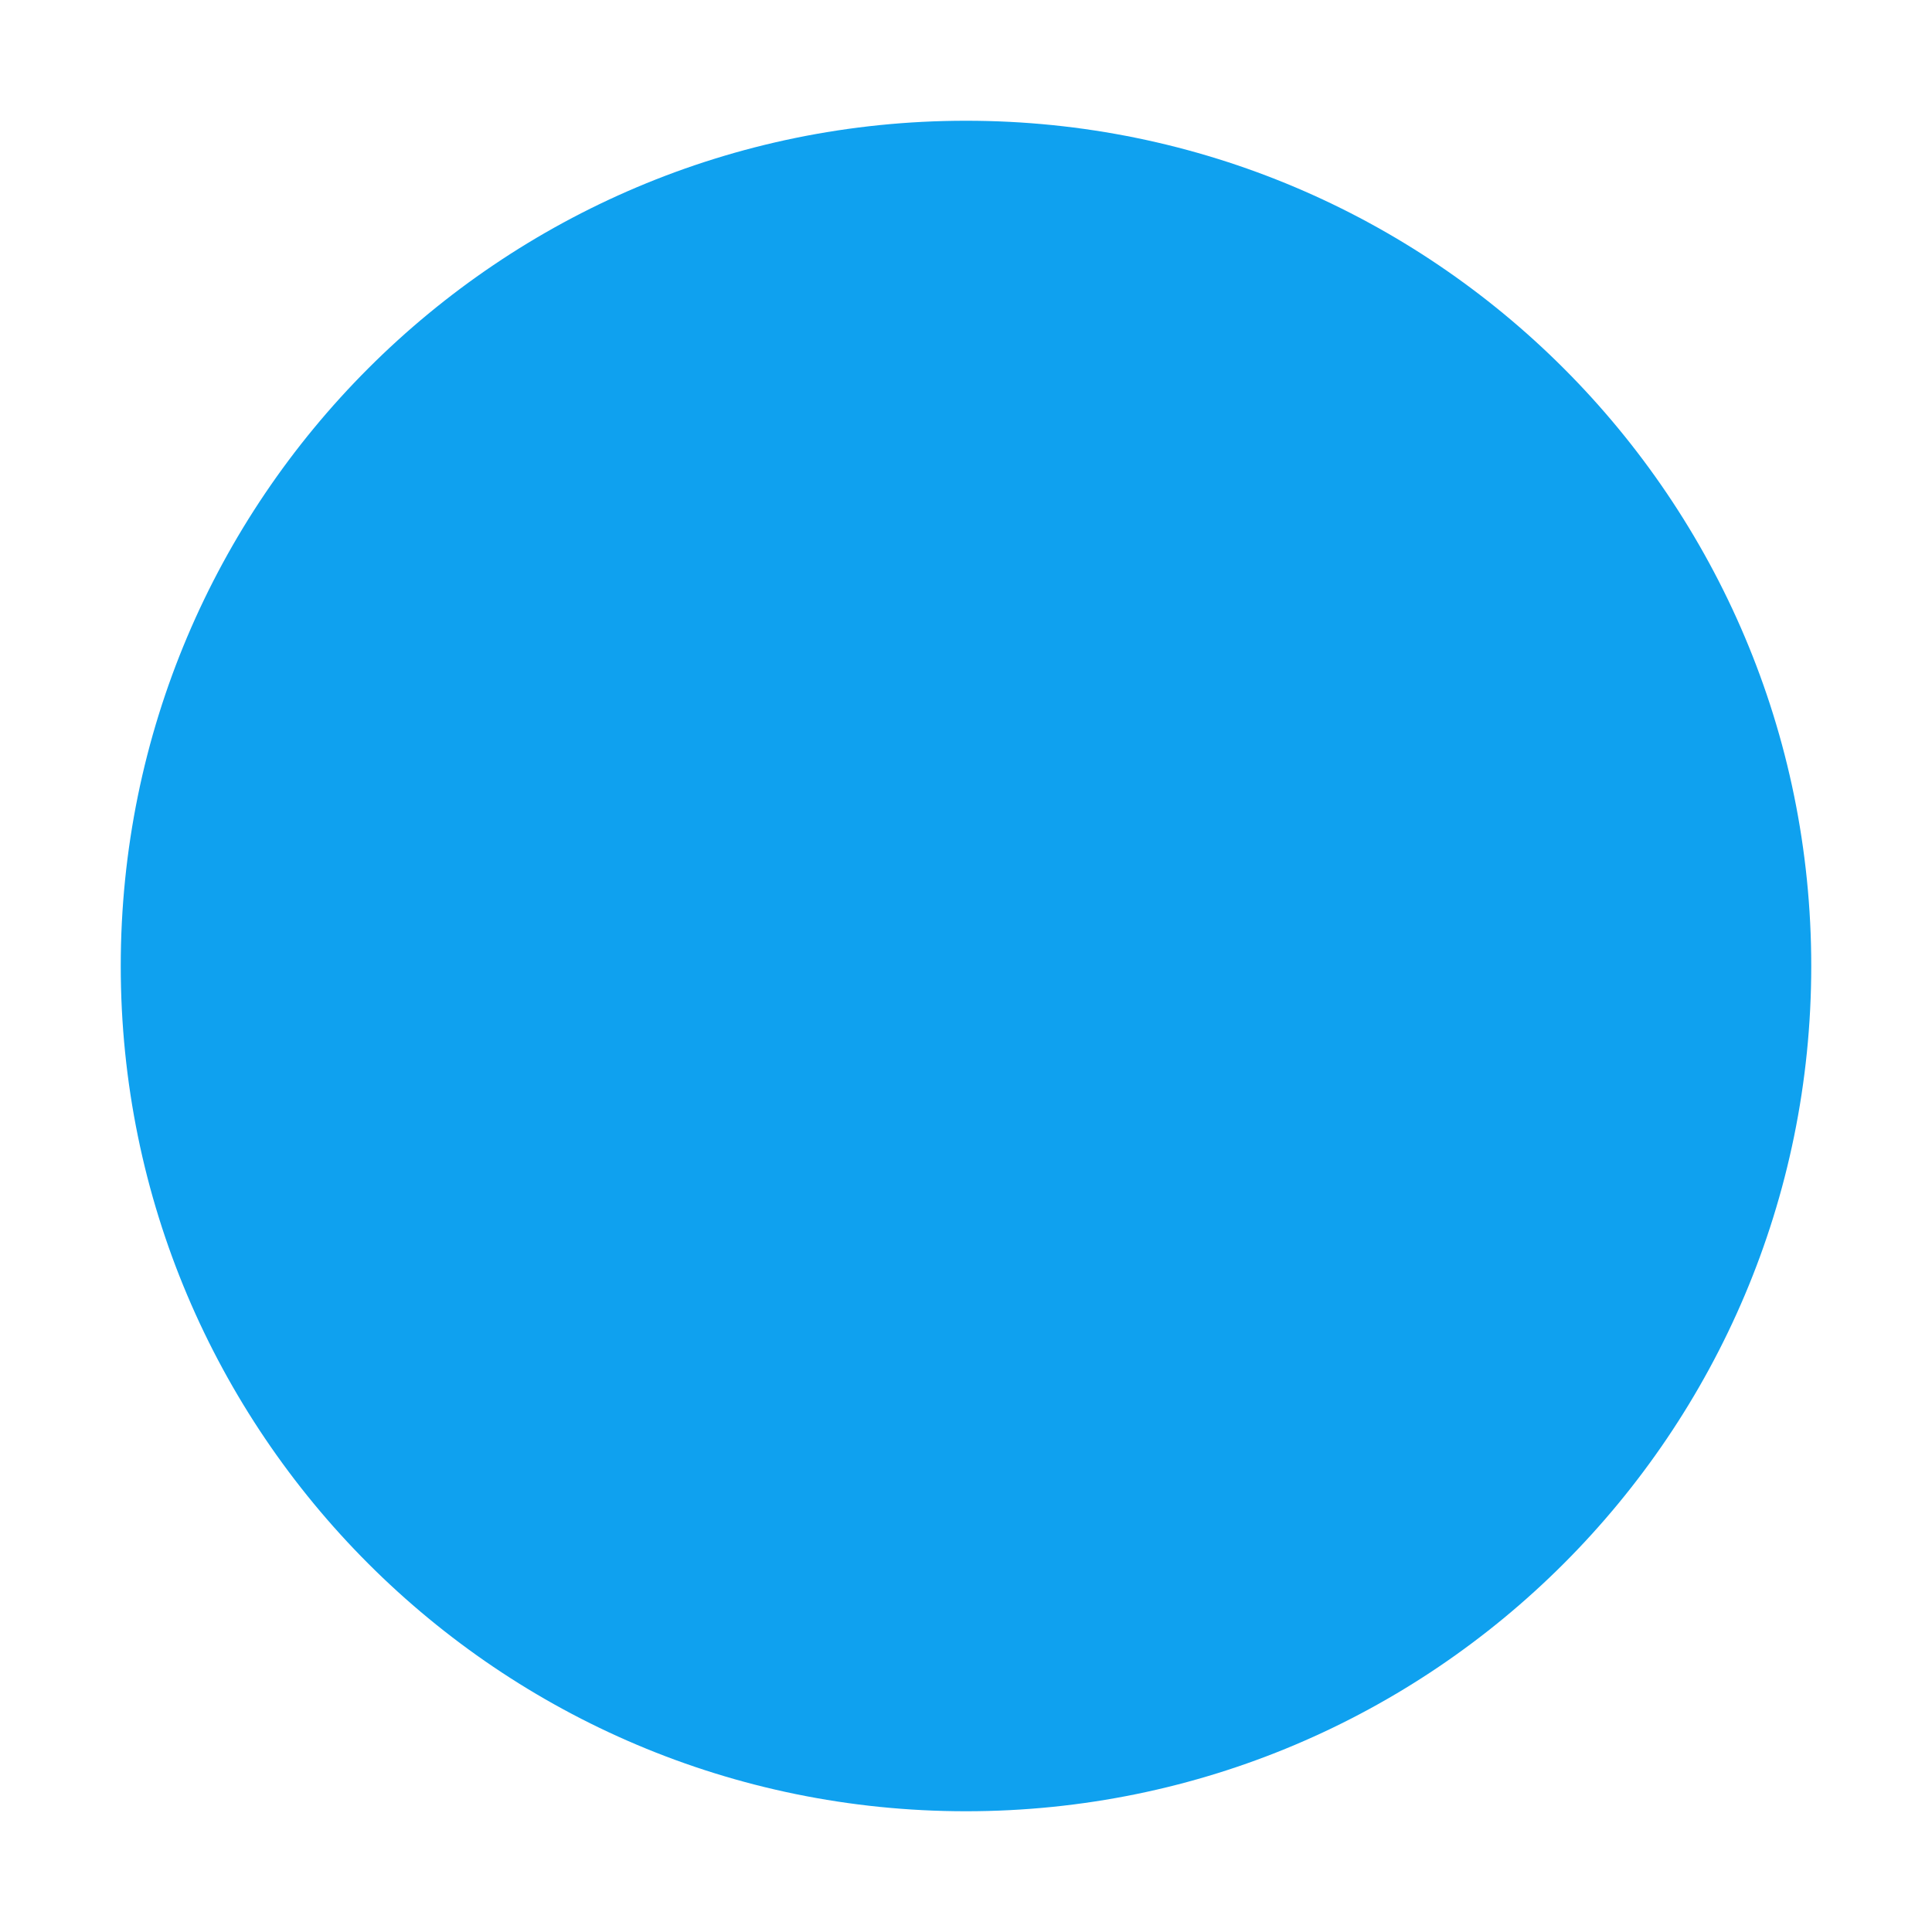
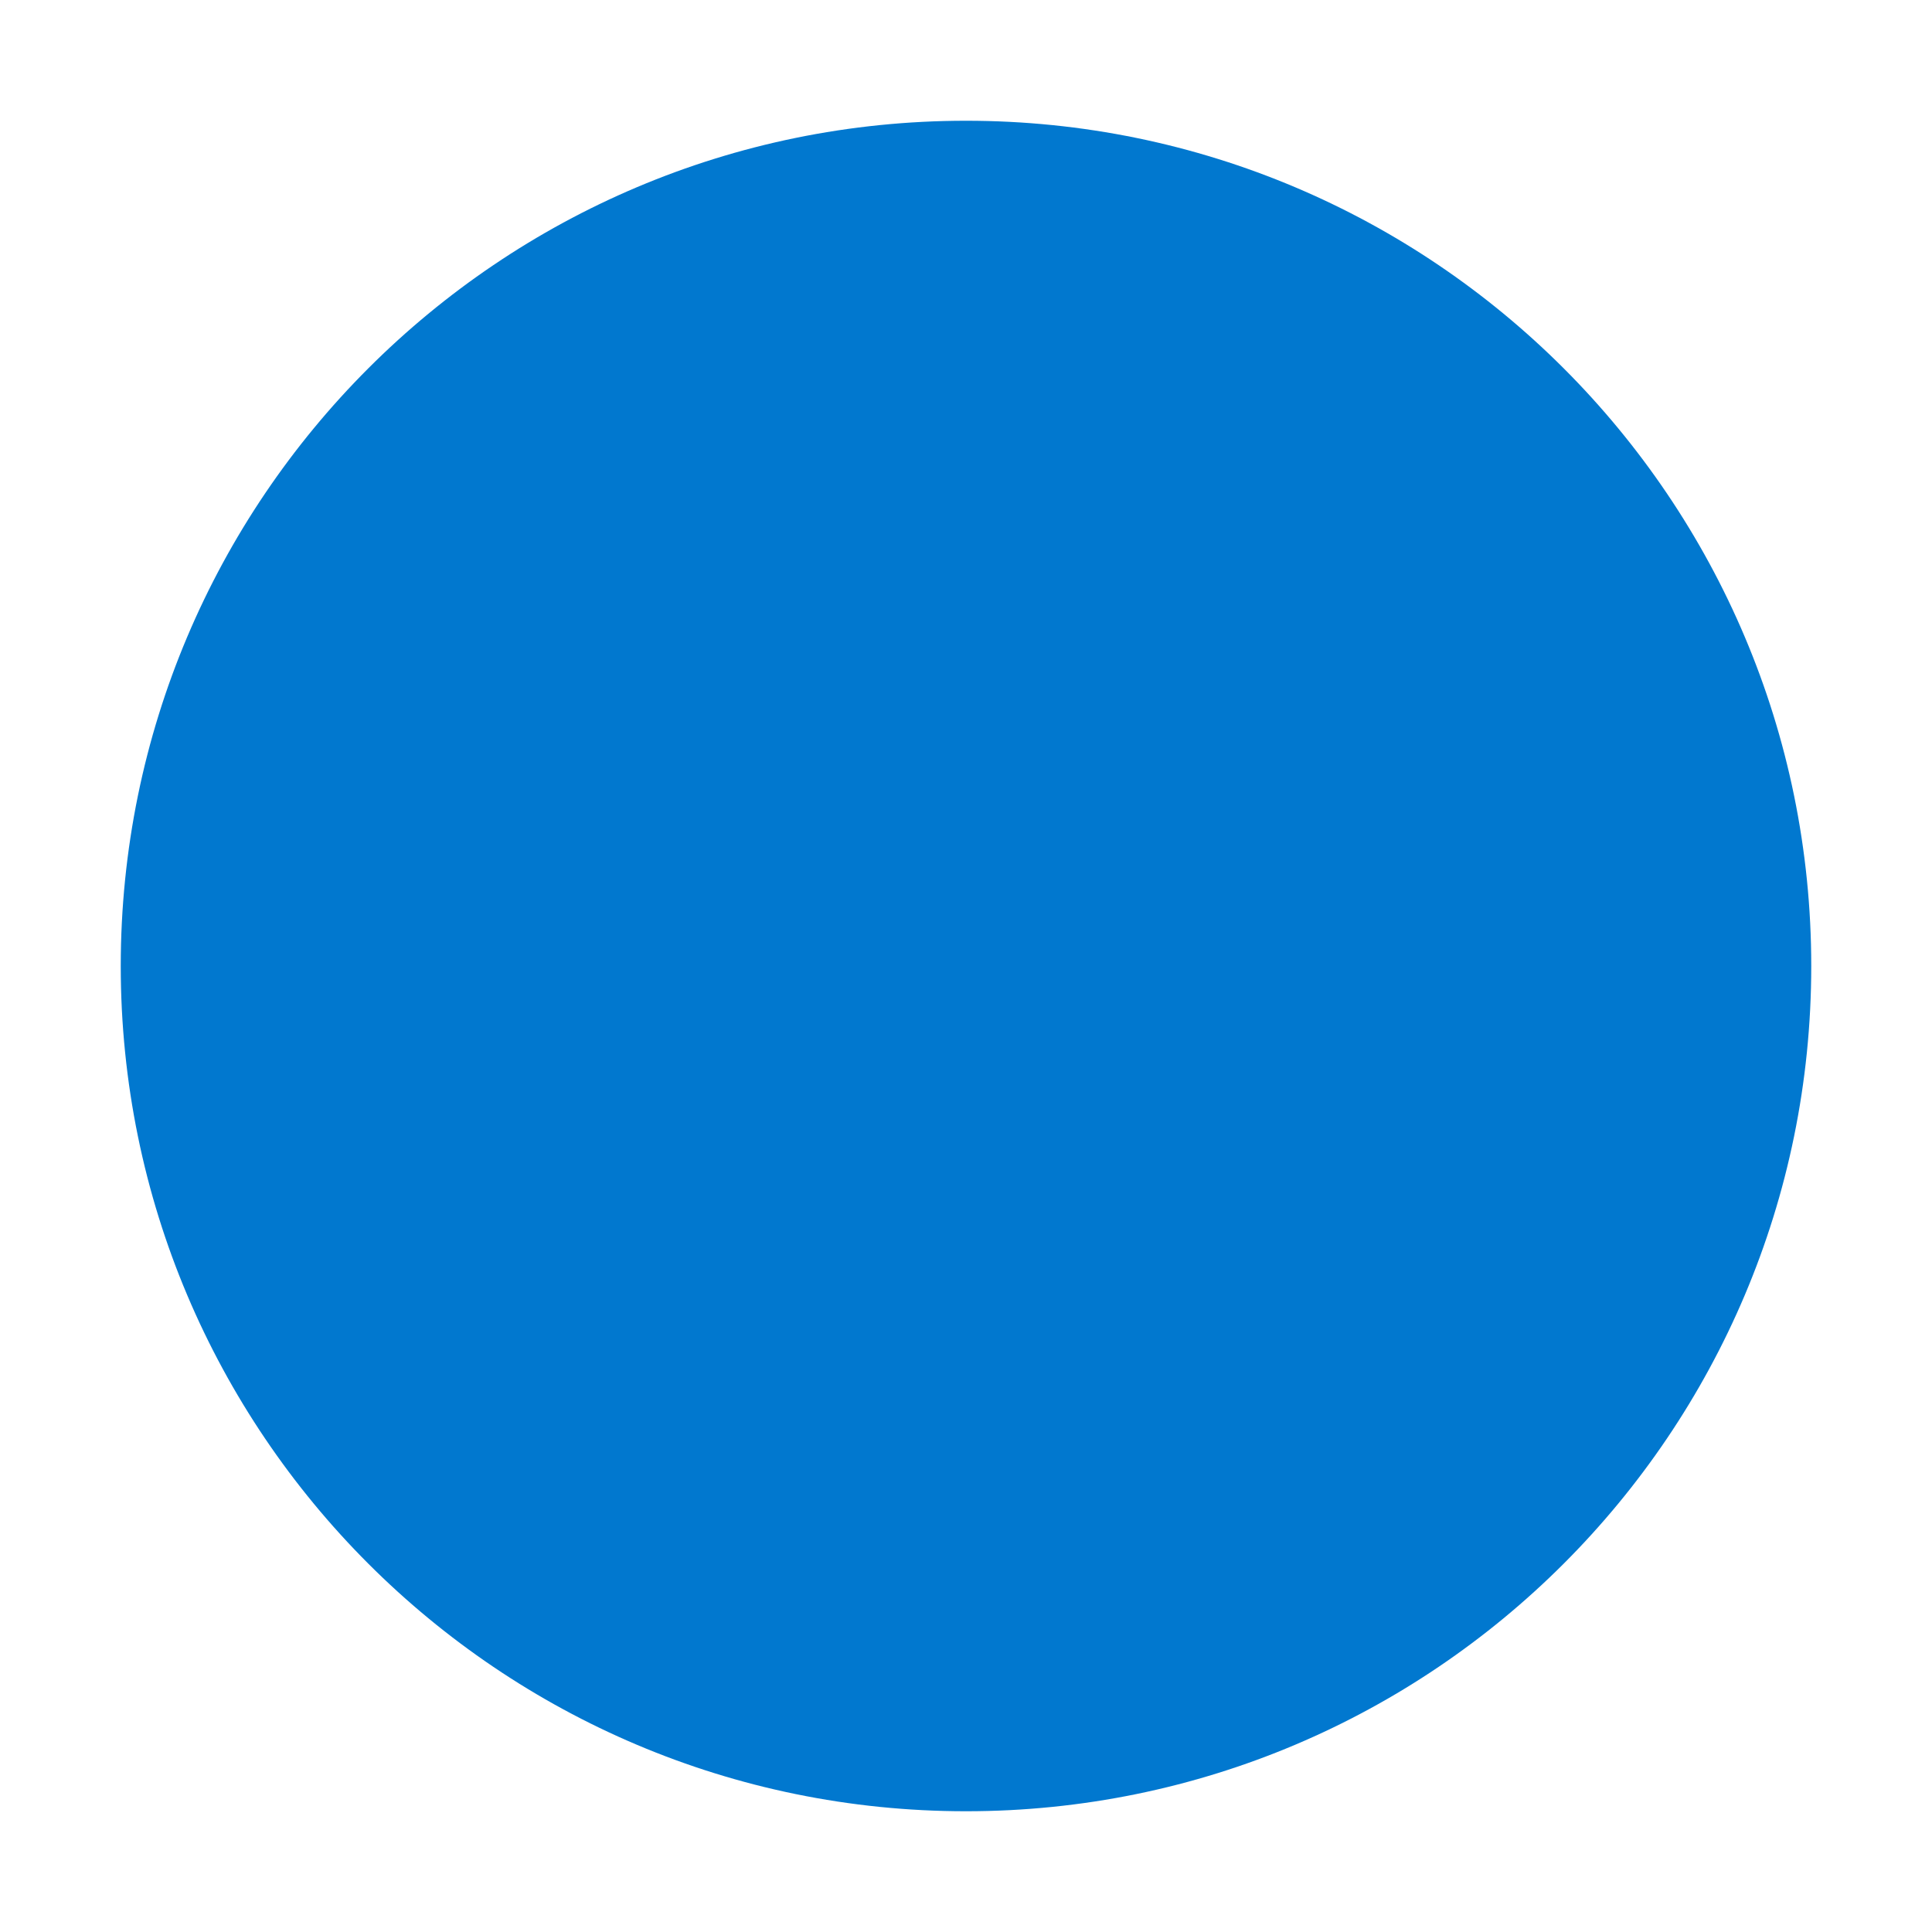
<svg xmlns="http://www.w3.org/2000/svg" width="16px" height="16px" viewBox="0 0 16 16" version="1.1" xml:space="preserve" style="fill-rule:evenodd;clip-rule:evenodd;stroke-linejoin:round;stroke-miterlimit:2;">
  <g transform="matrix(0.875,0,0,0.823529,1,1)">
-     <ellipse cx="8" cy="8.5" rx="8" ry="8.5" style="fill:rgb(15,161,239);" />
+     <ellipse cx="8" cy="8.5" rx="8" ry="8.5" style="fill:rgb(1,120,207);" />
  </g>
</svg>
